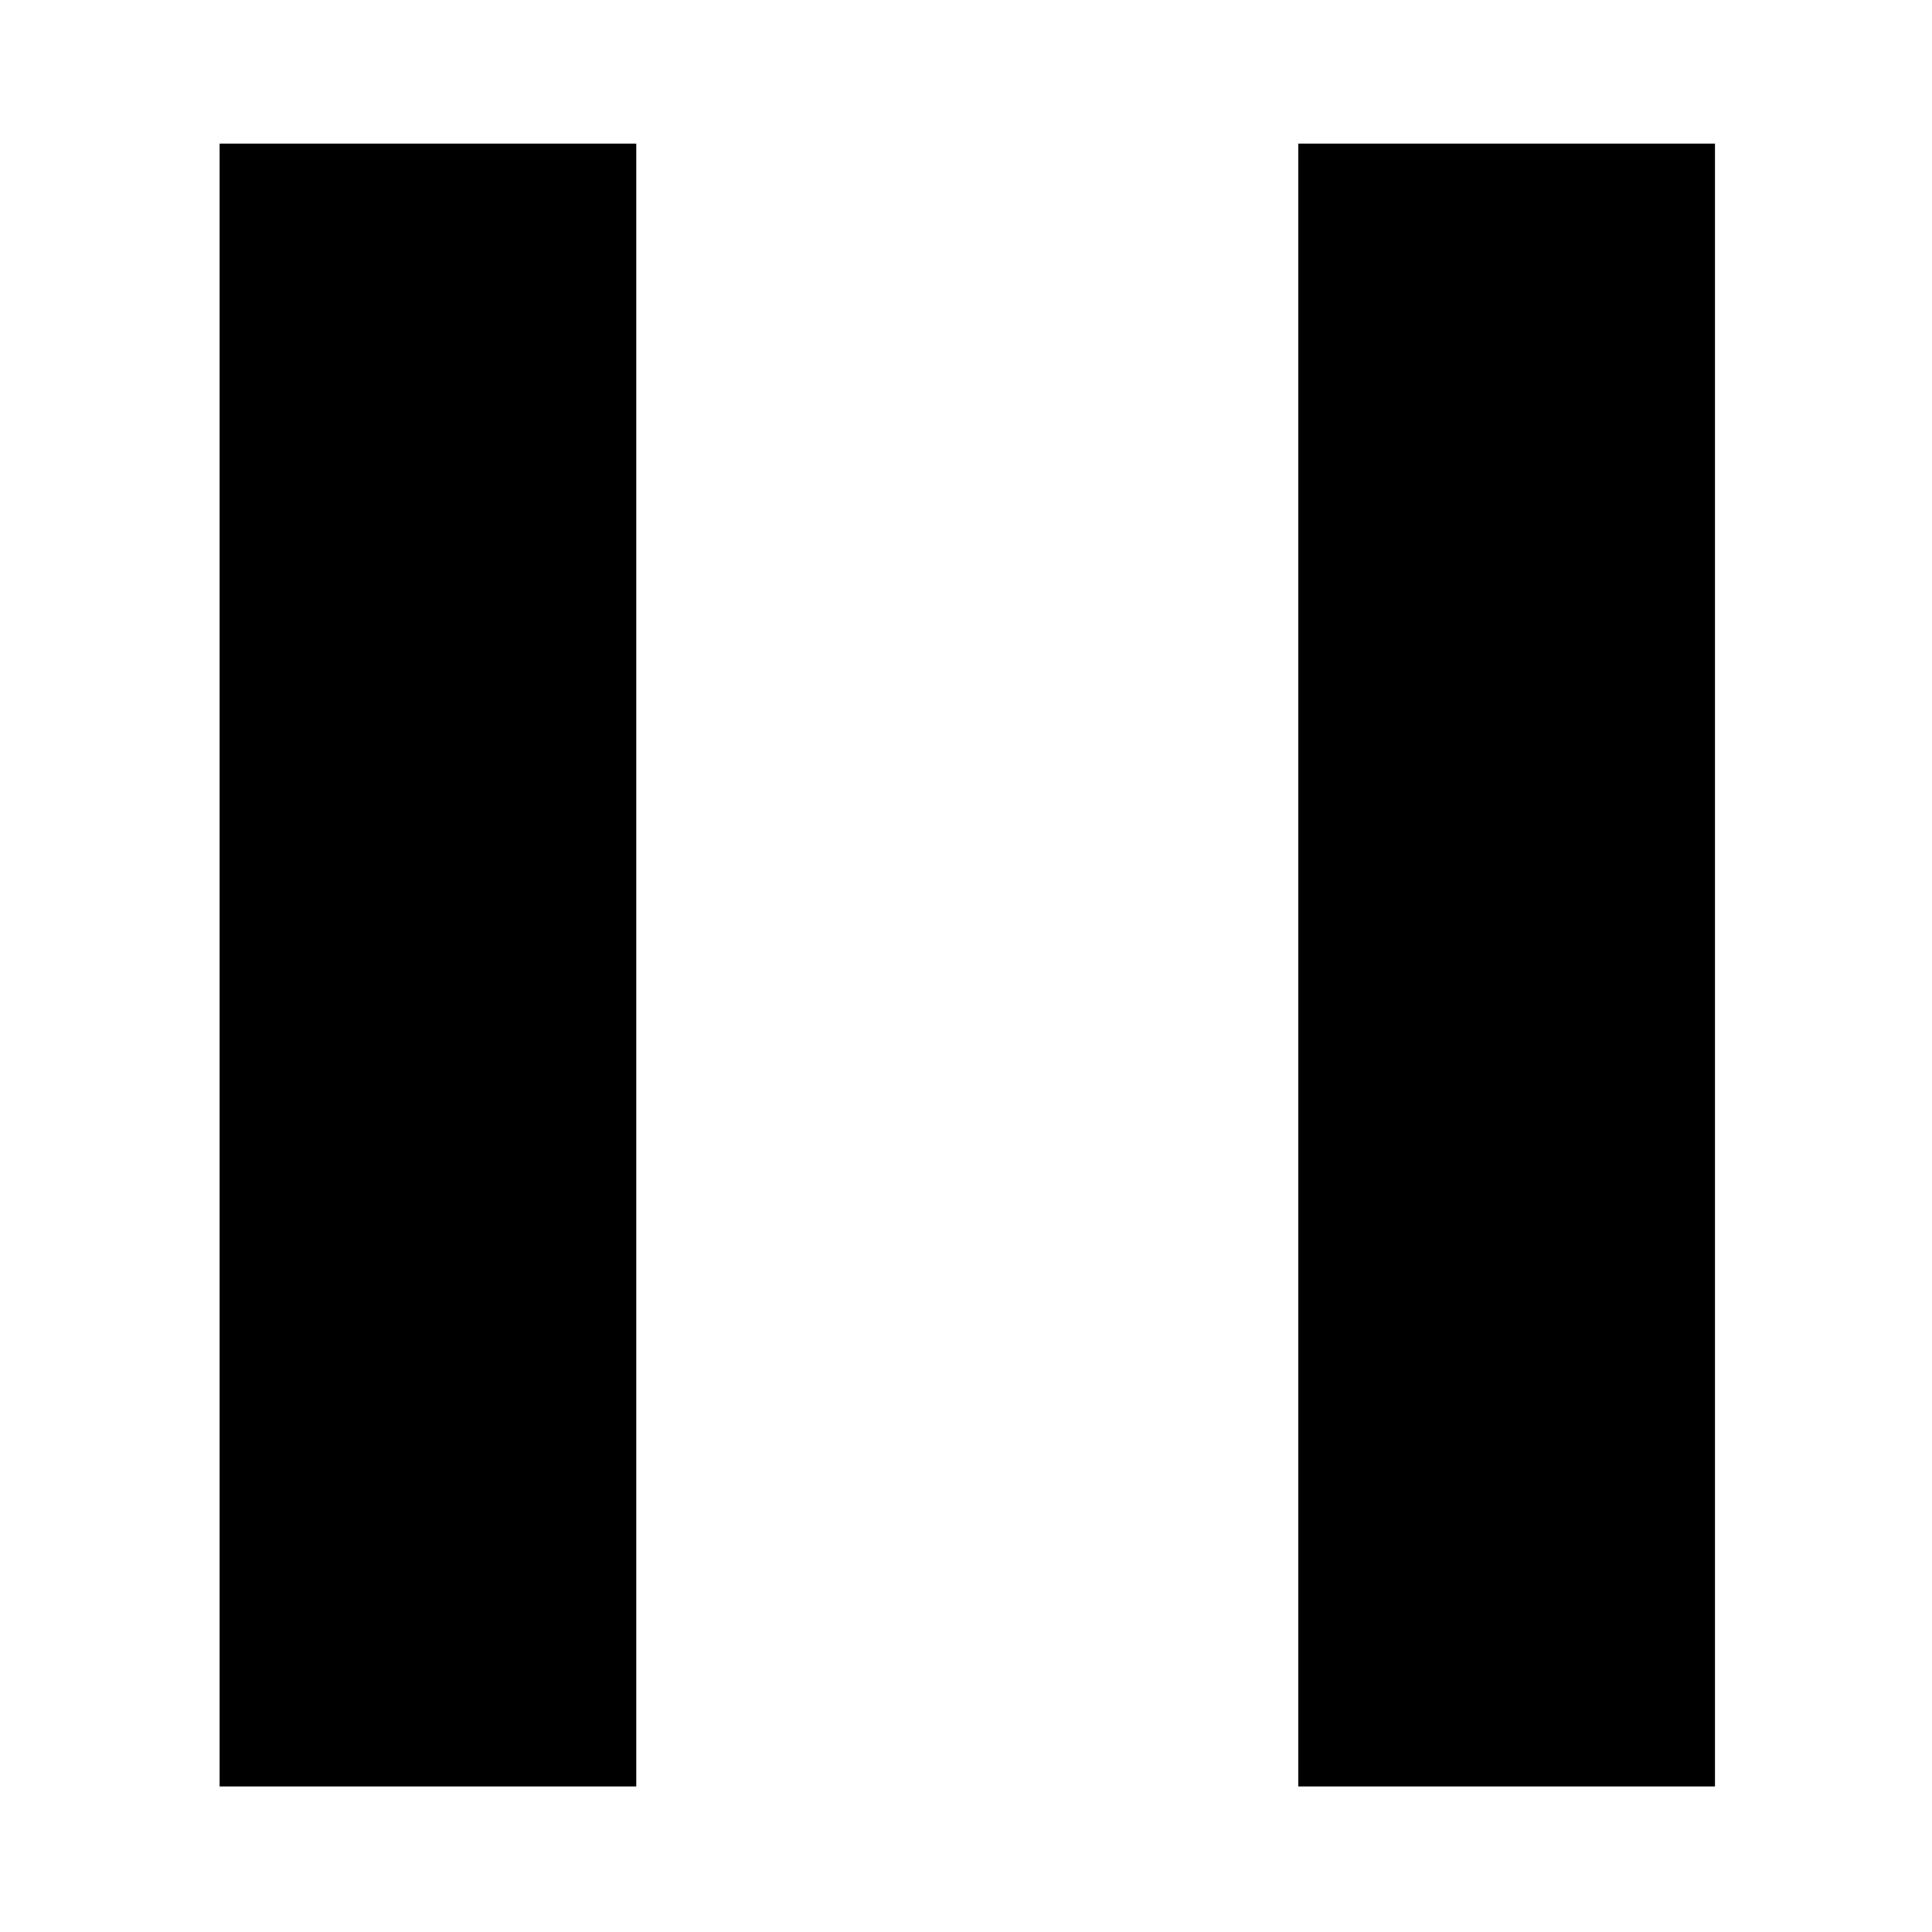
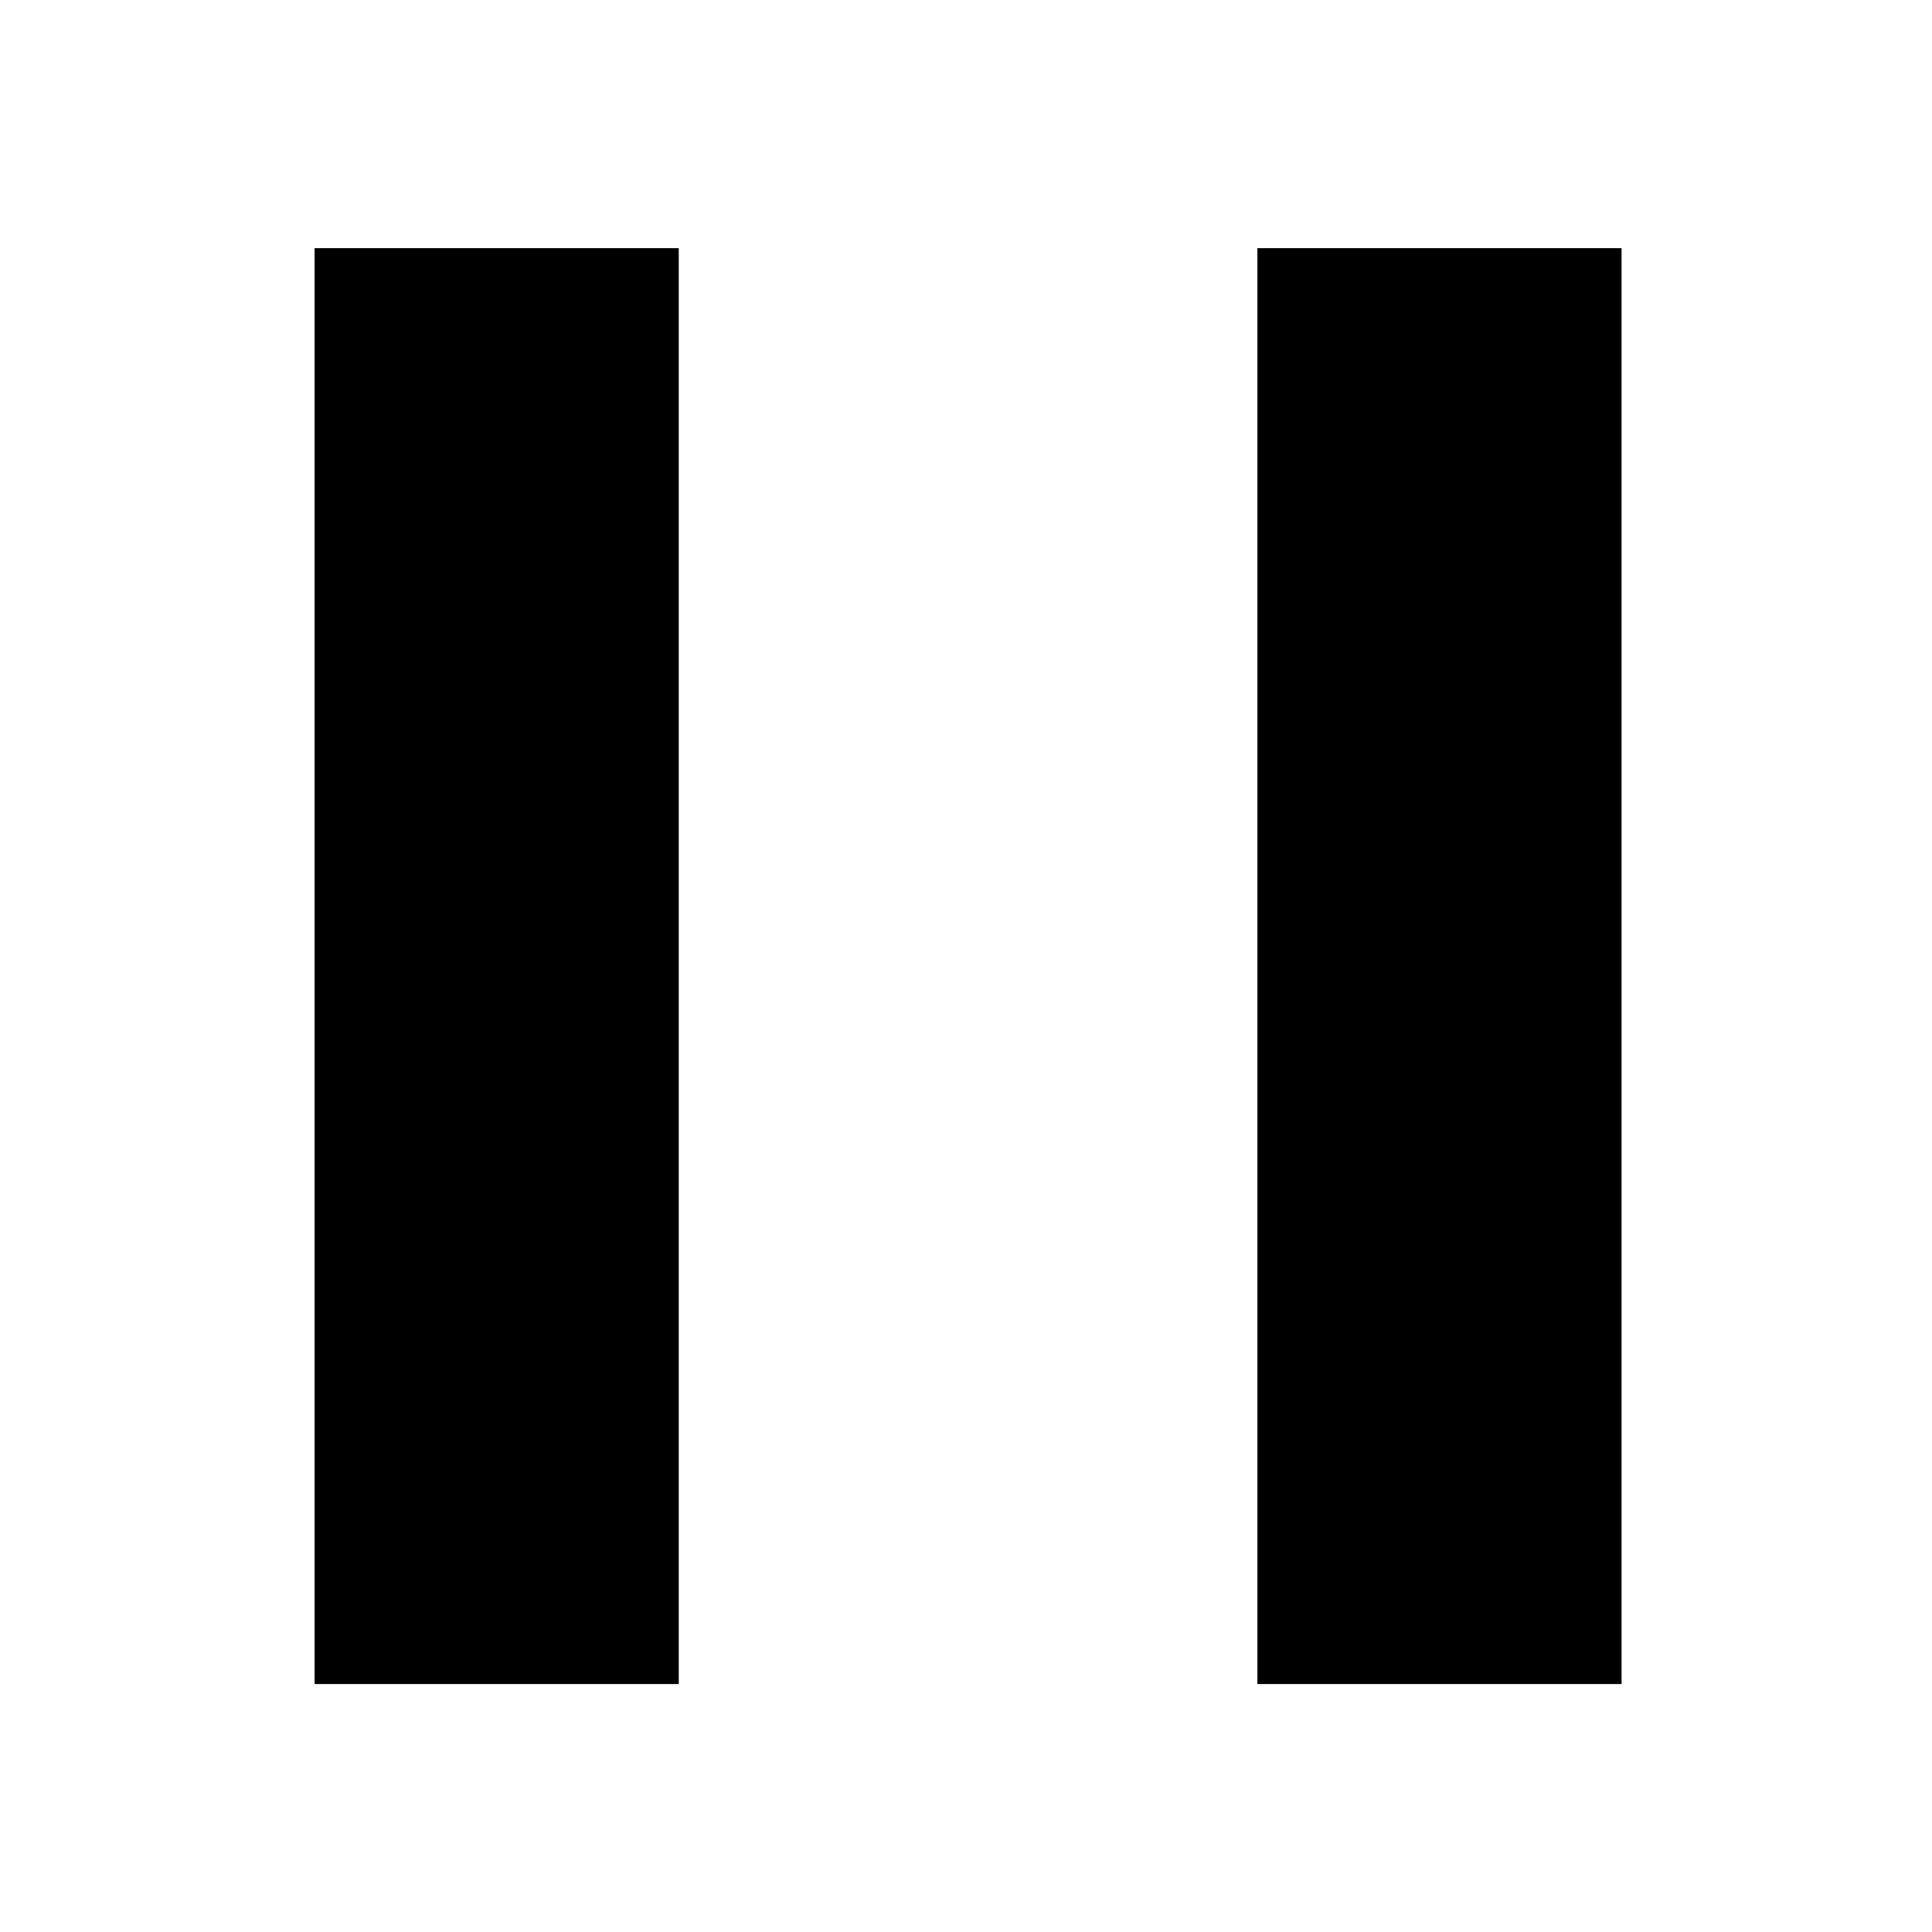
- <svg xmlns="http://www.w3.org/2000/svg" version="1.1" width="1024" height="1024" viewBox="0 0 1024 1024">
-   <g id="icomoon-ignore">
- </g>
-   <path d="M116.395 76.117h220.843v870.741h-220.843v-870.741zM688.128 76.117h220.843v870.741h-220.843v-870.741z" />
+ <svg xmlns="http://www.w3.org/2000/svg" width="1024px" height="1024px" viewBox="0 0 1024 1024" version="1.1">
+   <defs />
+   <g id="Page-1" stroke="none" stroke-width="1" fill="none" fill-rule="evenodd">
+     <g id="pause" fill="#000000">
+       <path d="M166.732,131.528 L359.754,131.528 L359.754,892.576 L166.732,892.576 L166.732,131.528 L166.732,131.528 Z M666.44,131.528 L859.462,131.528 L859.462,892.576 L666.44,892.576 L666.44,131.528 L666.44,131.528 Z" id="Shape" />
+     </g>
+   </g>
</svg>
